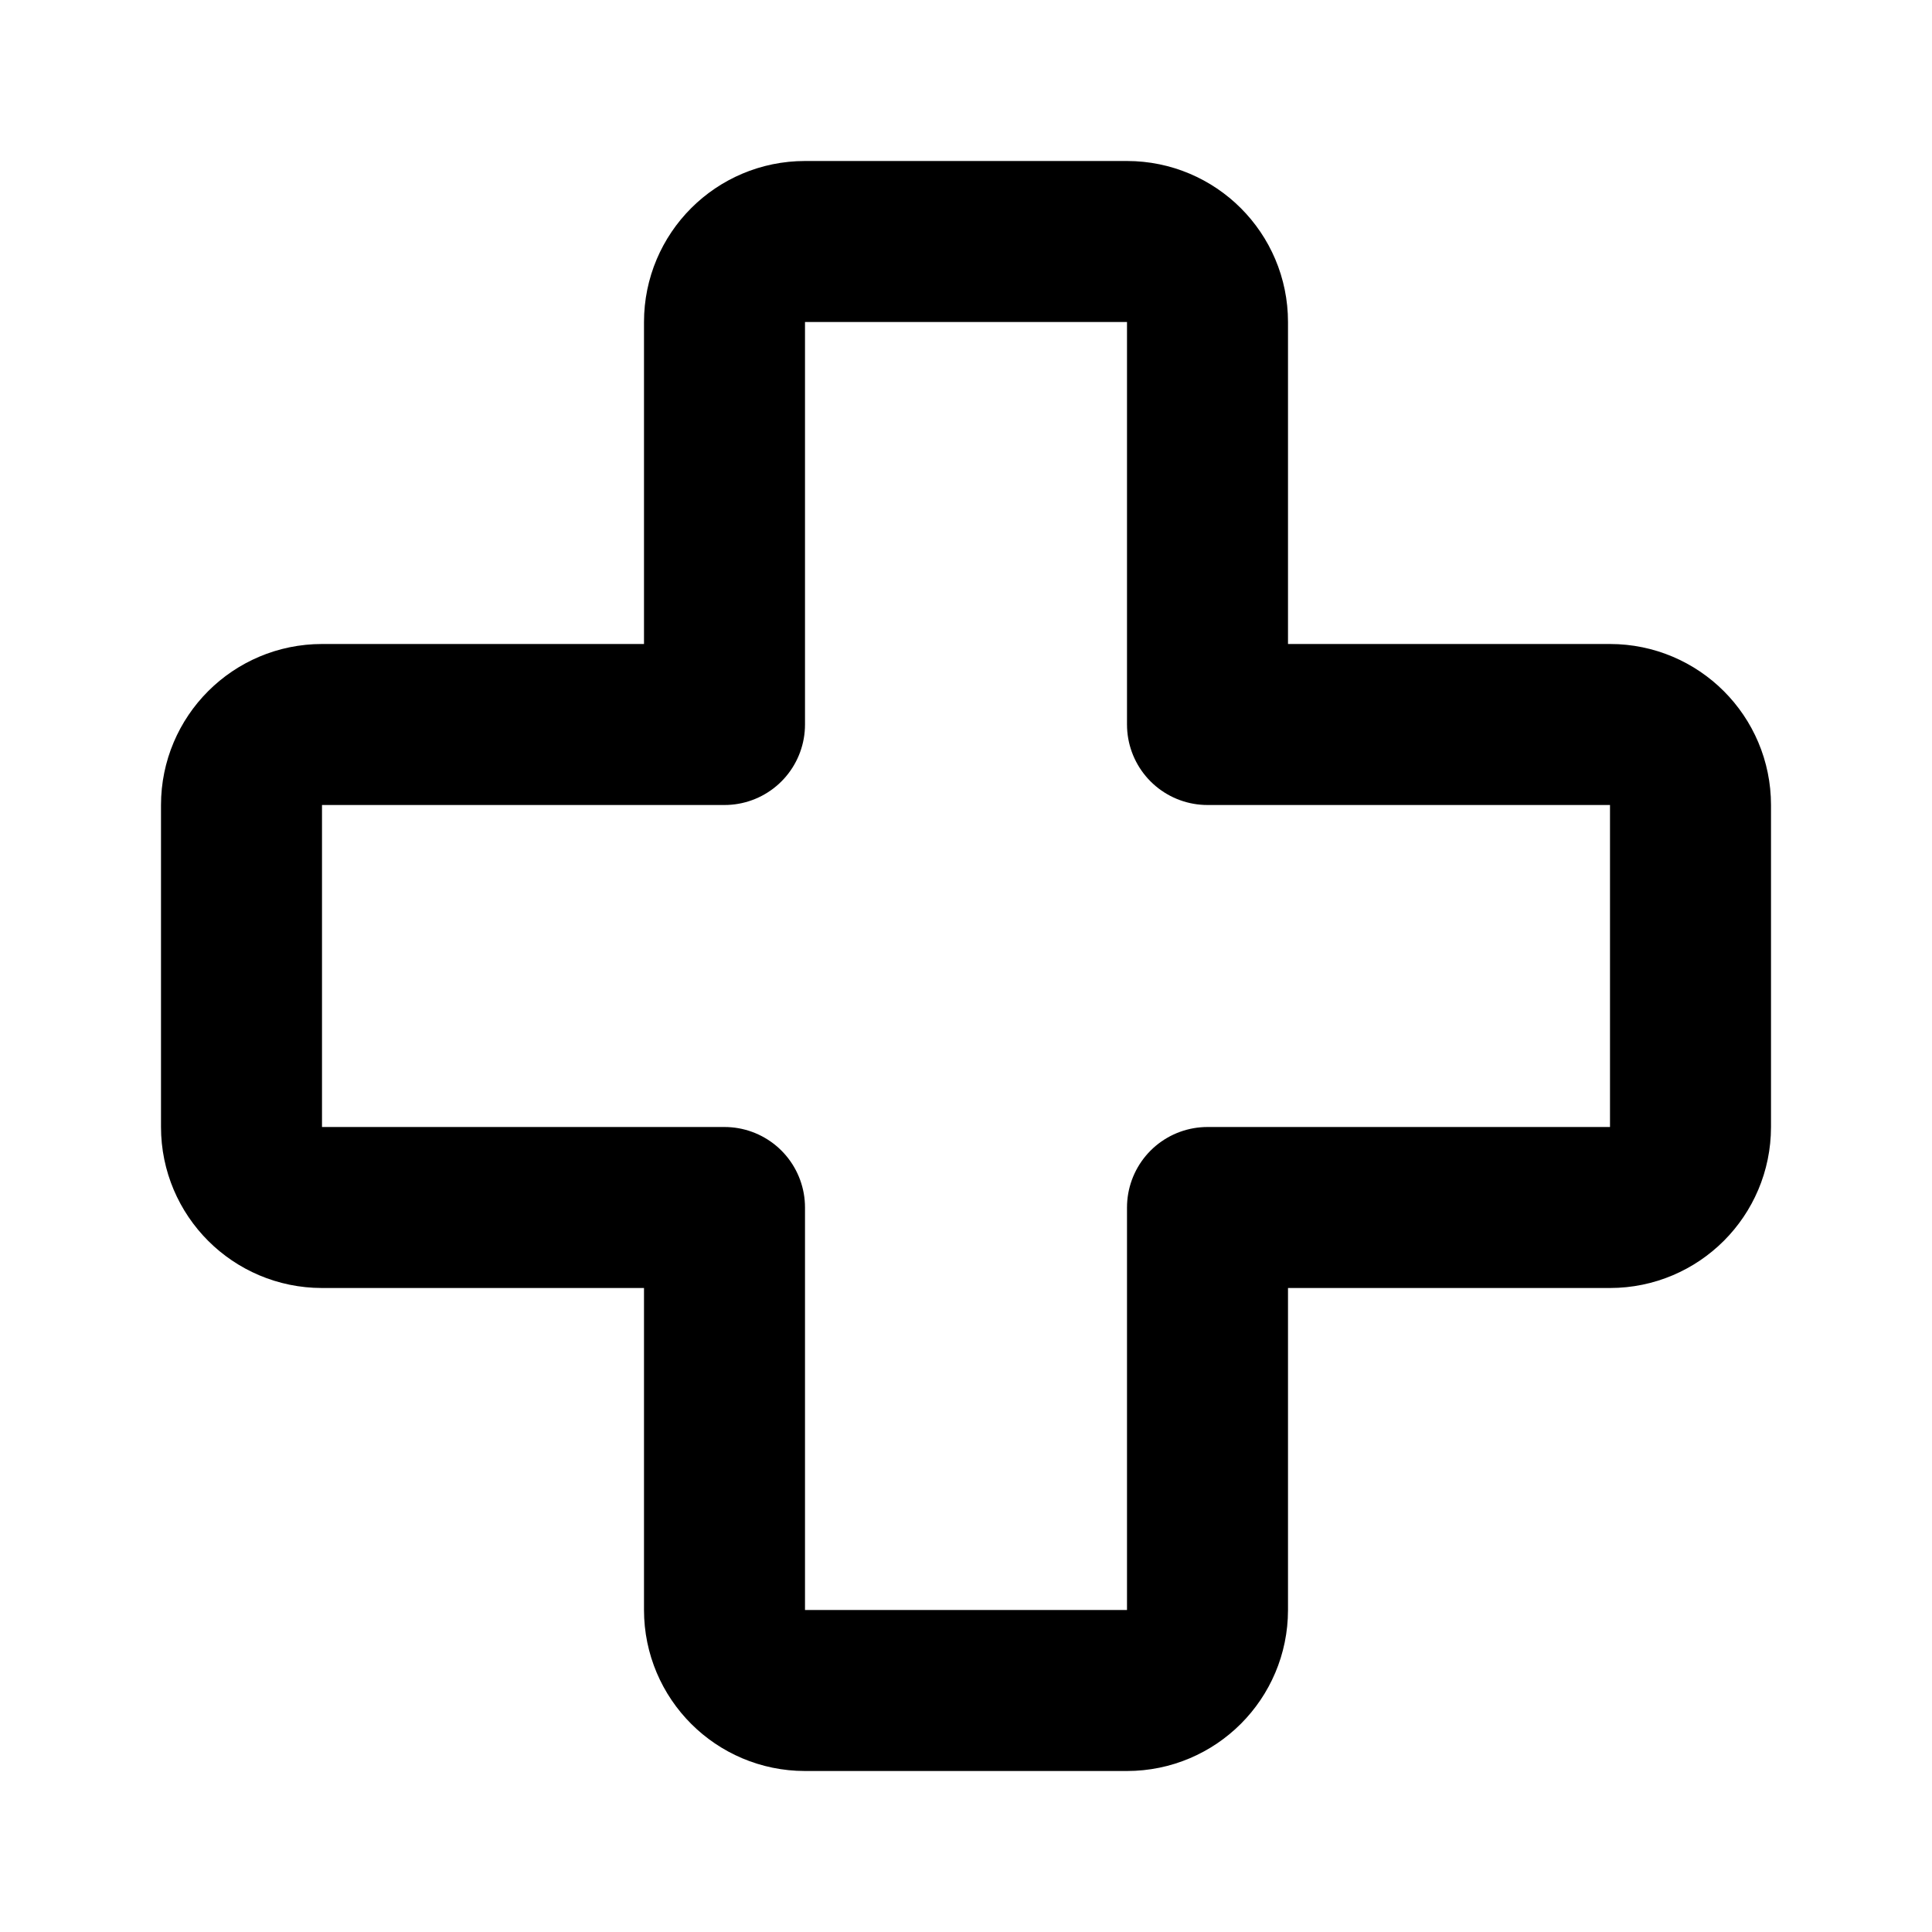
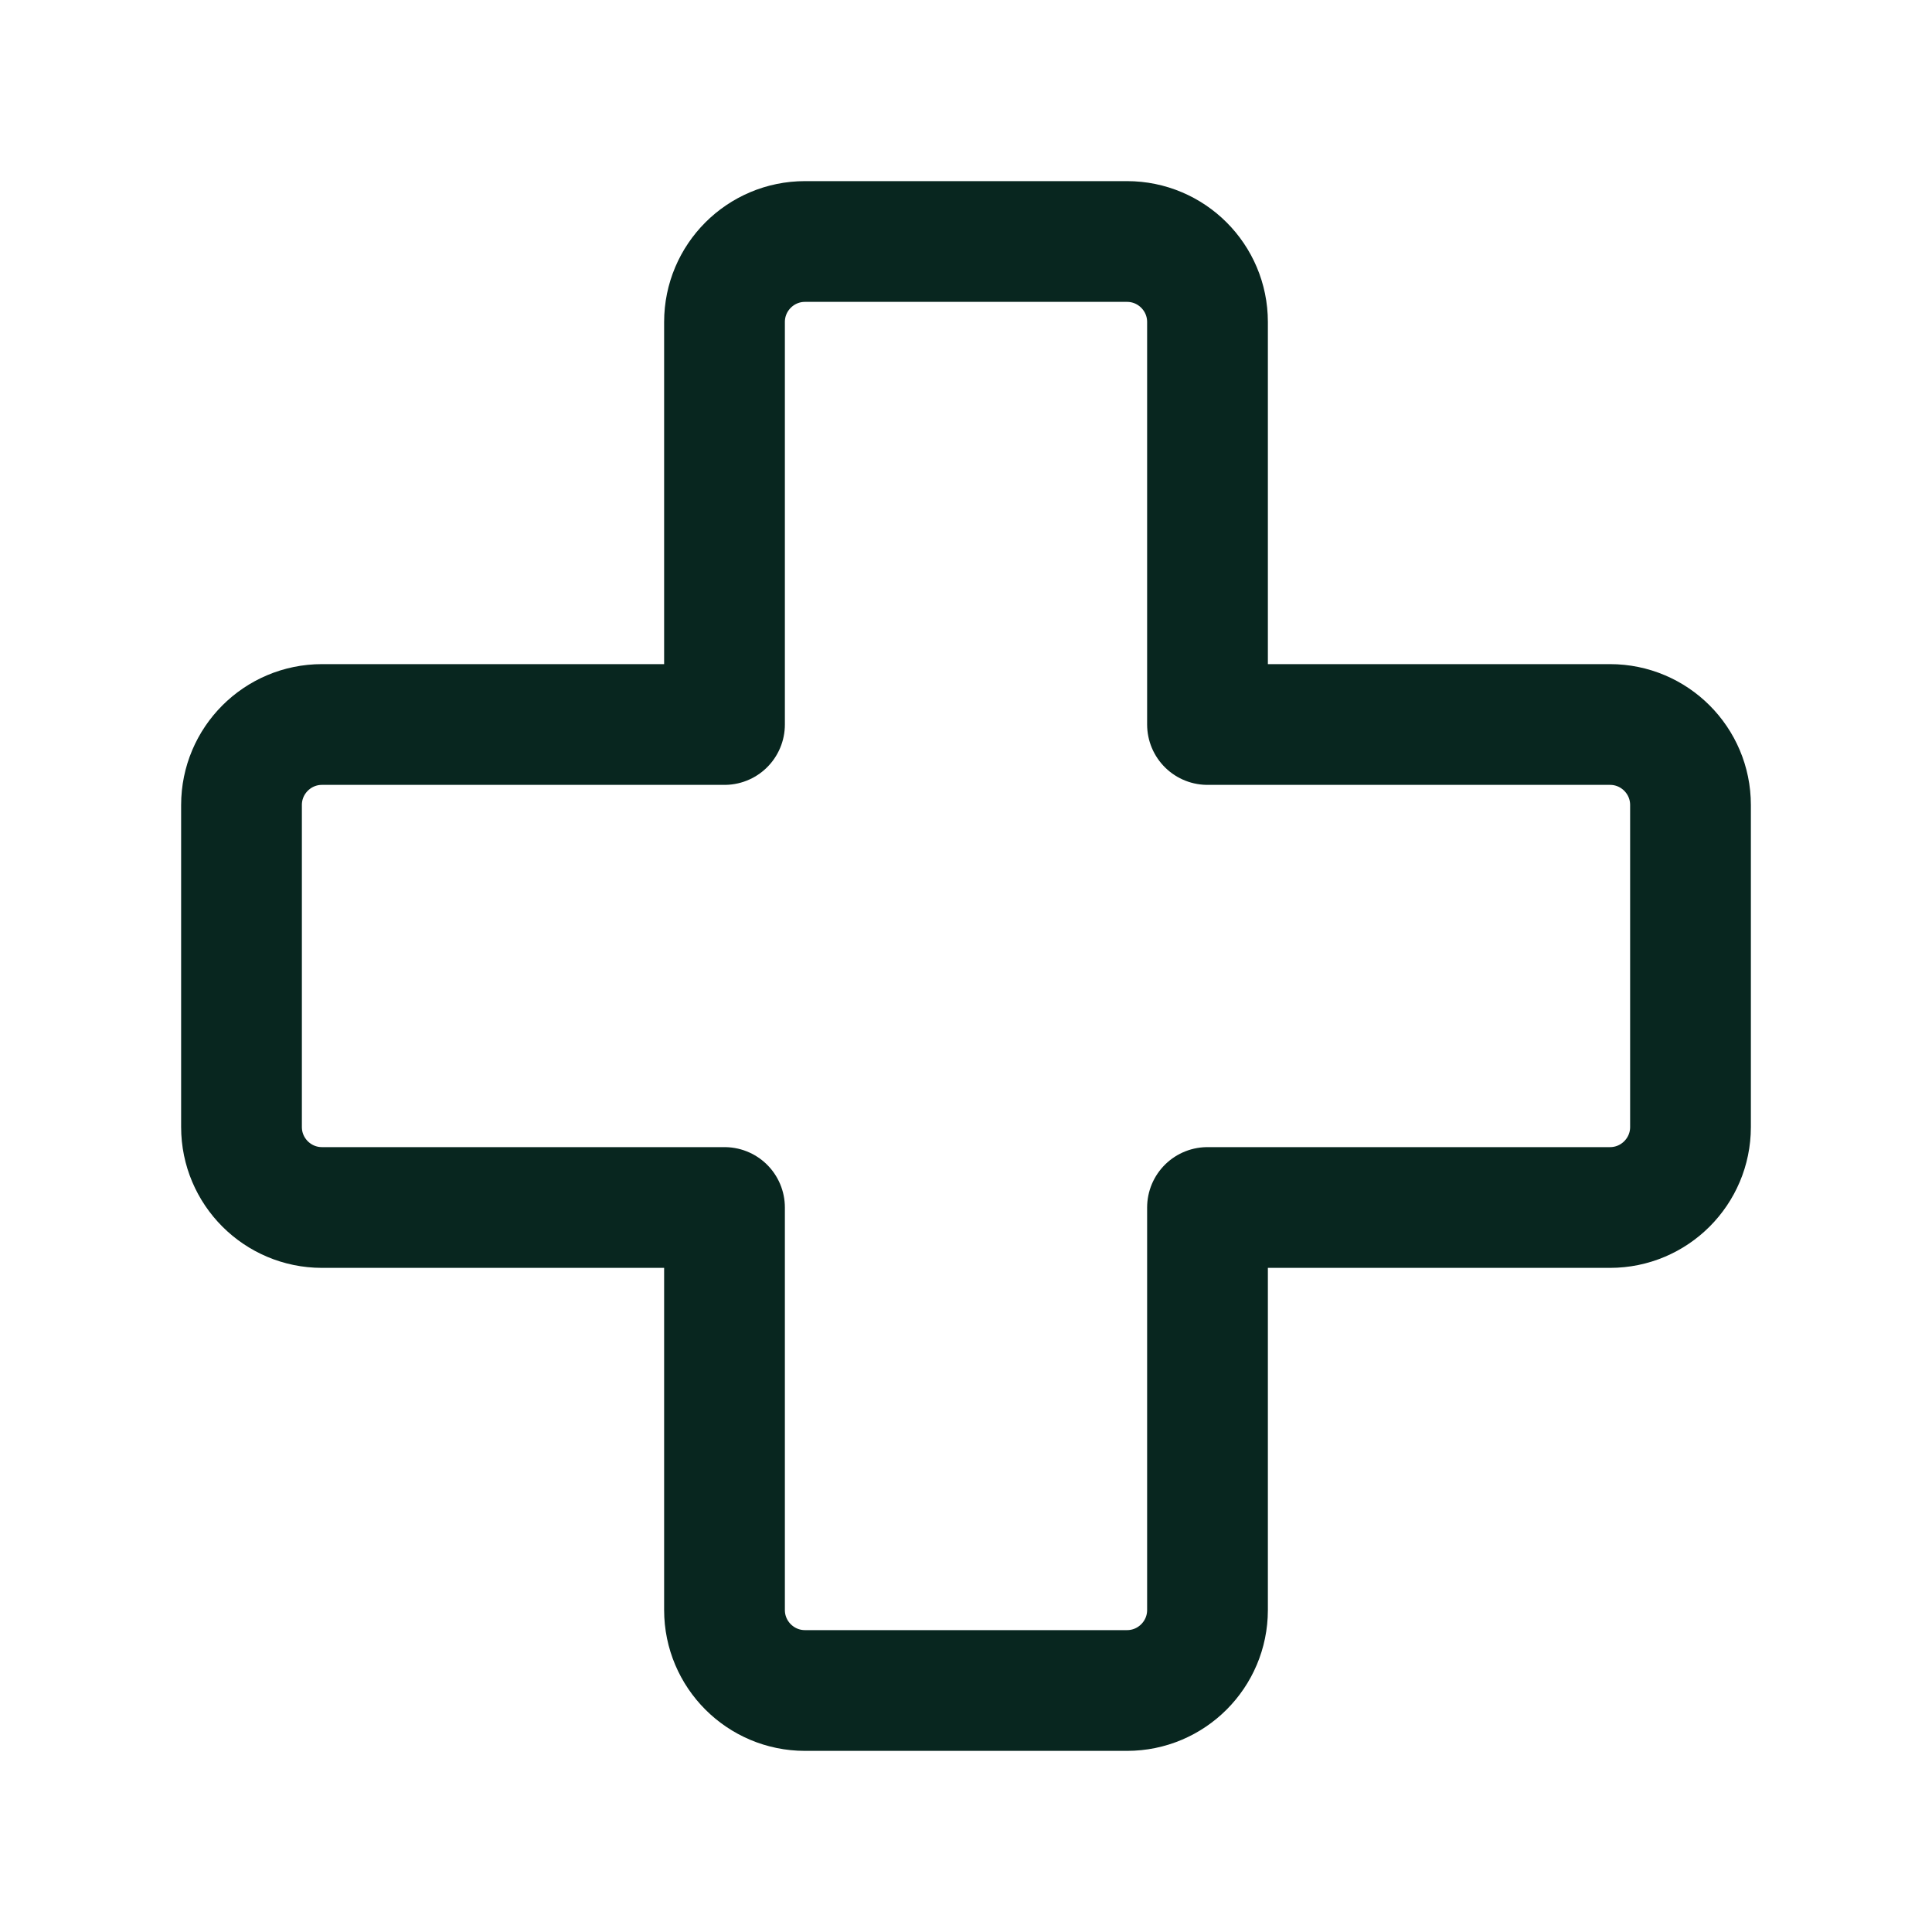
<svg xmlns="http://www.w3.org/2000/svg" width="24" height="24" viewBox="0 0 24 24" fill="none">
-   <g id="Environment / First_Aid">
-     <path id="Vector" d="M9 20C9 20.552 9.448 21 10 21H14C14.552 21 15 20.552 15 20V15L20 15C20.552 15 21 14.552 21 14V10C21 9.448 20.552 9 20 9H15L15 4C15 3.448 14.552 3 14 3H10C9.448 3 9 3.448 9 4V9H4C3.448 9 3 9.448 3 10V14C3 14.552 3.448 15 4 15H9V20Z" stroke="currentColor" stroke-width="2" stroke-linecap="round" stroke-linejoin="round" />
-   </g>
+   <path d="M9 20C9 20.552 9.448 21 10 21H14C14.552 21 15 20.552 15 20V15L20 15C20.552 15 21 14.552 21 14V10C21 9.448 20.552 9 20 9H15L15 4C15 3.448 14.552 3 14 3H10C9.448 3 9 3.448 9 4V9H4C3.448 9 3 9.448 3 10V14C3 14.552 3.448 15 4 15H9V20Z" stroke="#08261F" stroke-width="1.5" stroke-linecap="round" stroke-linejoin="round" />
</svg>
